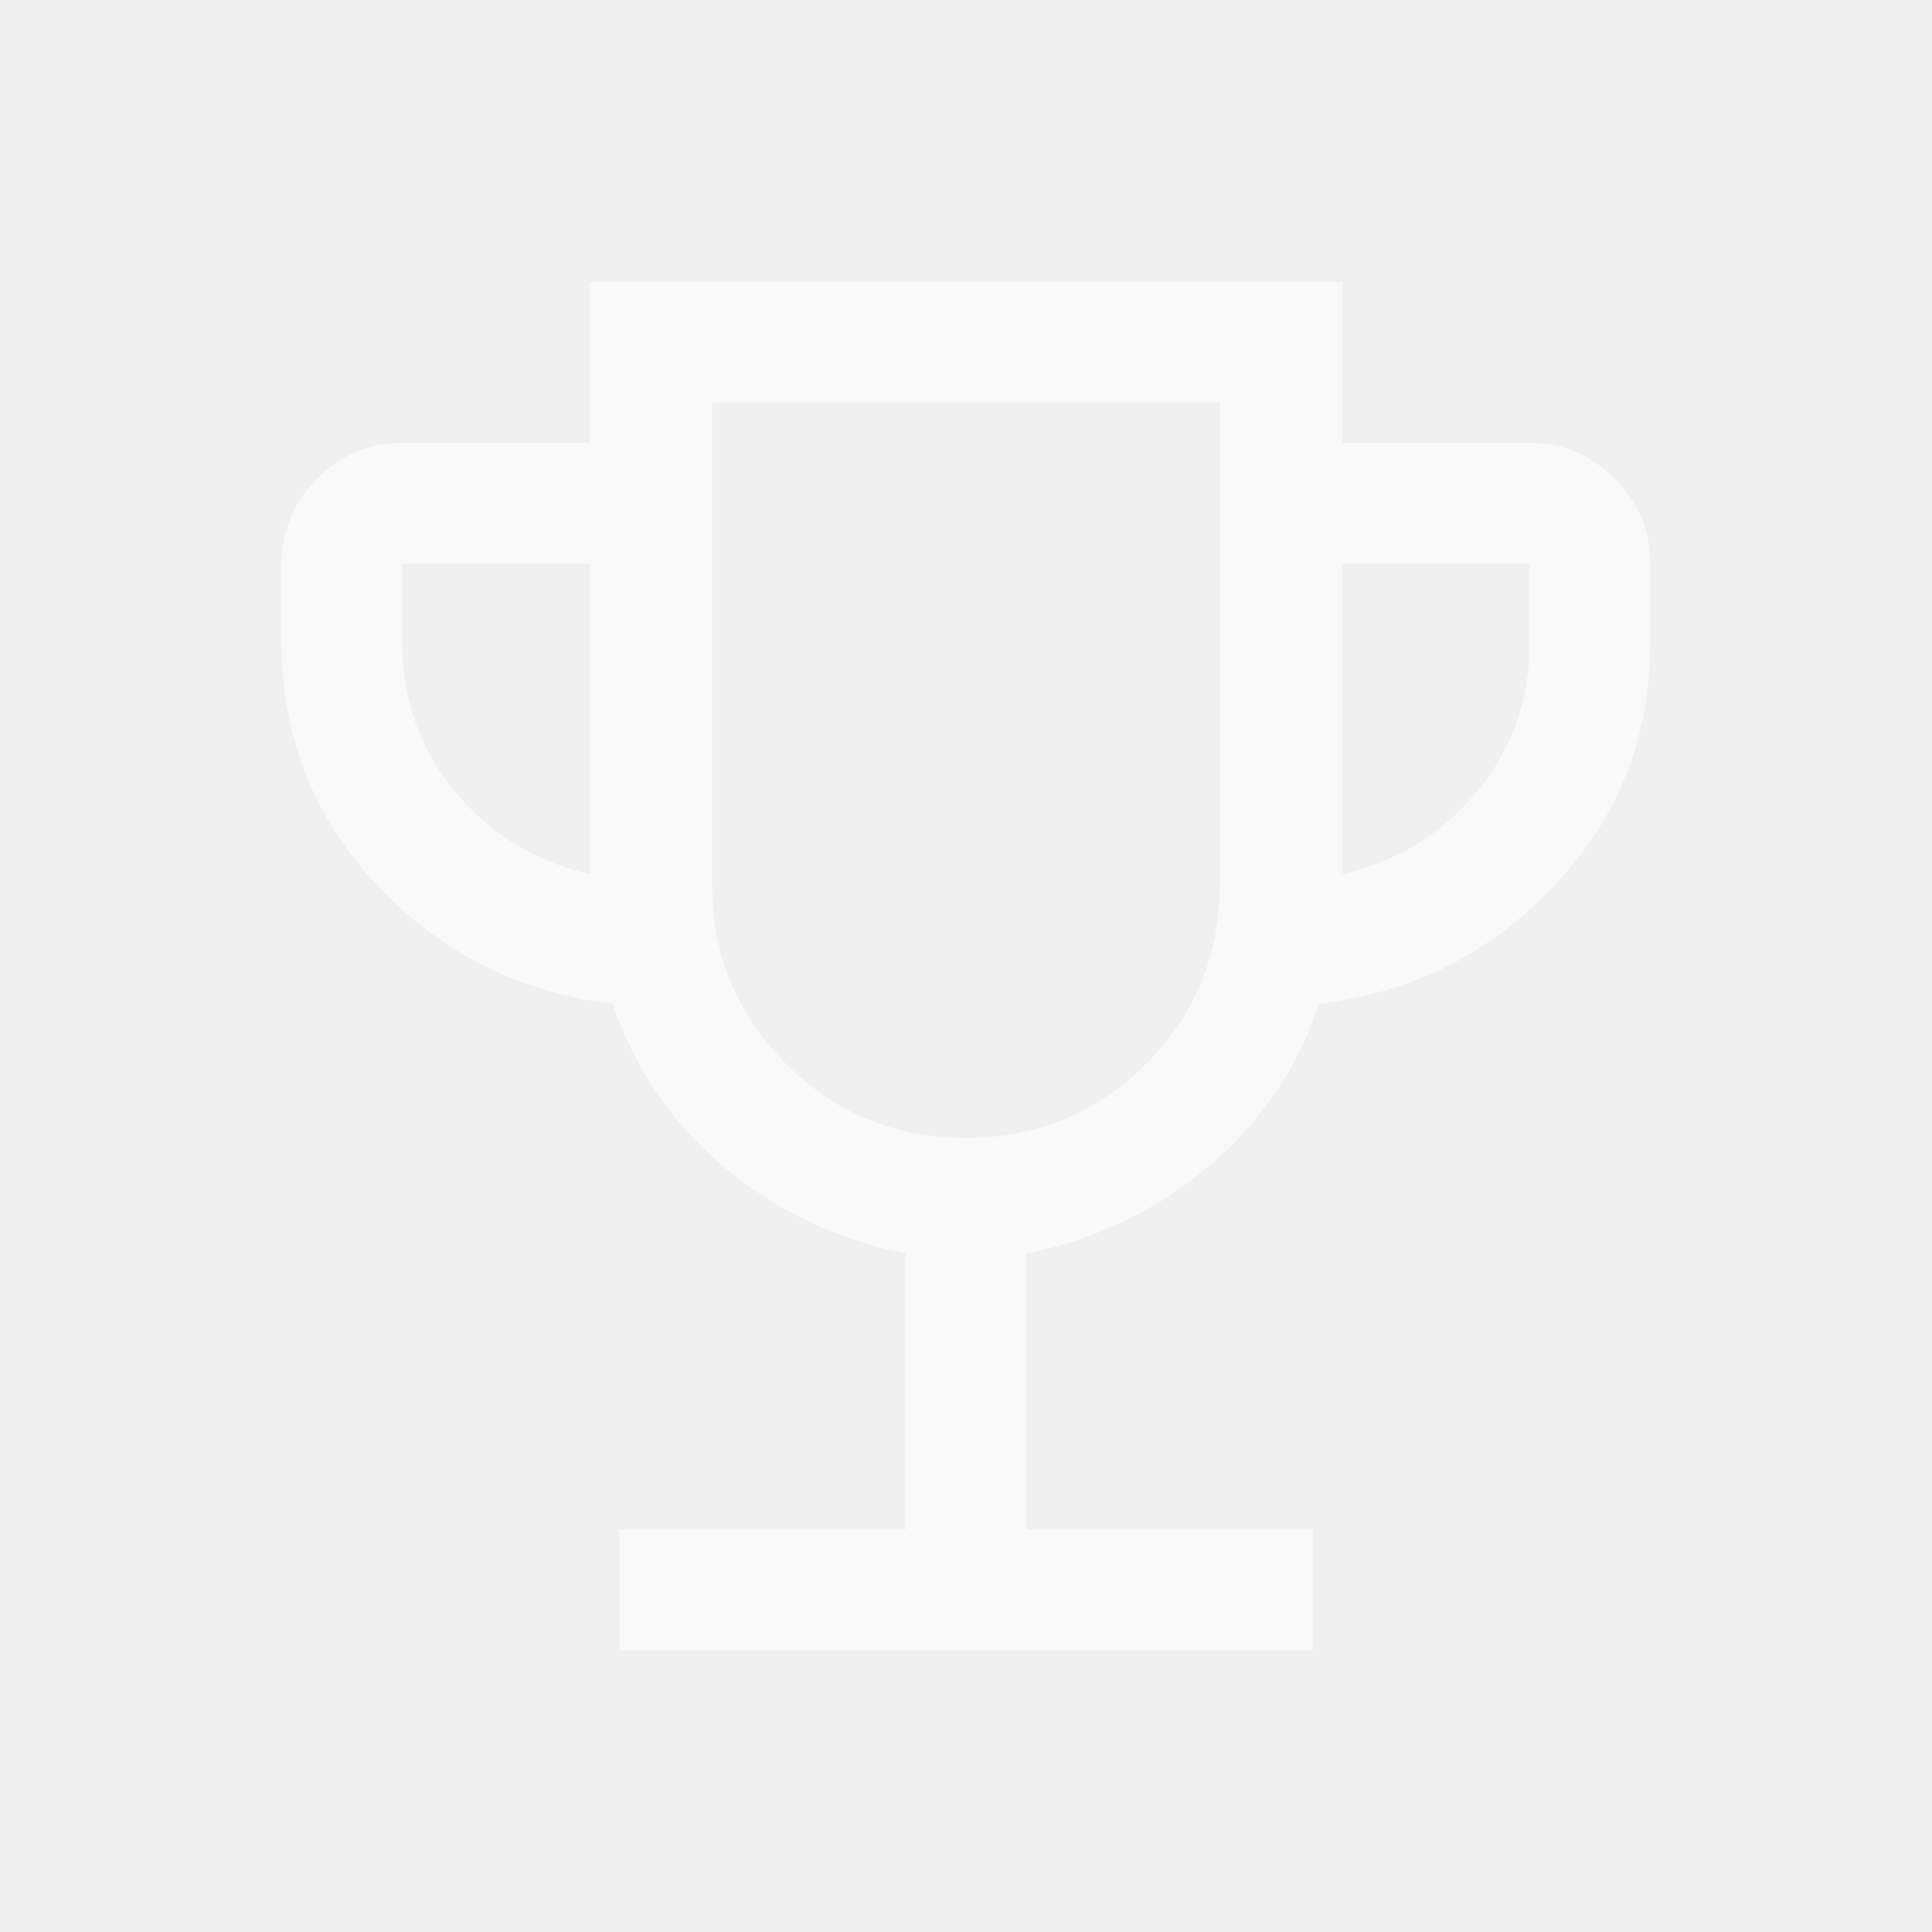
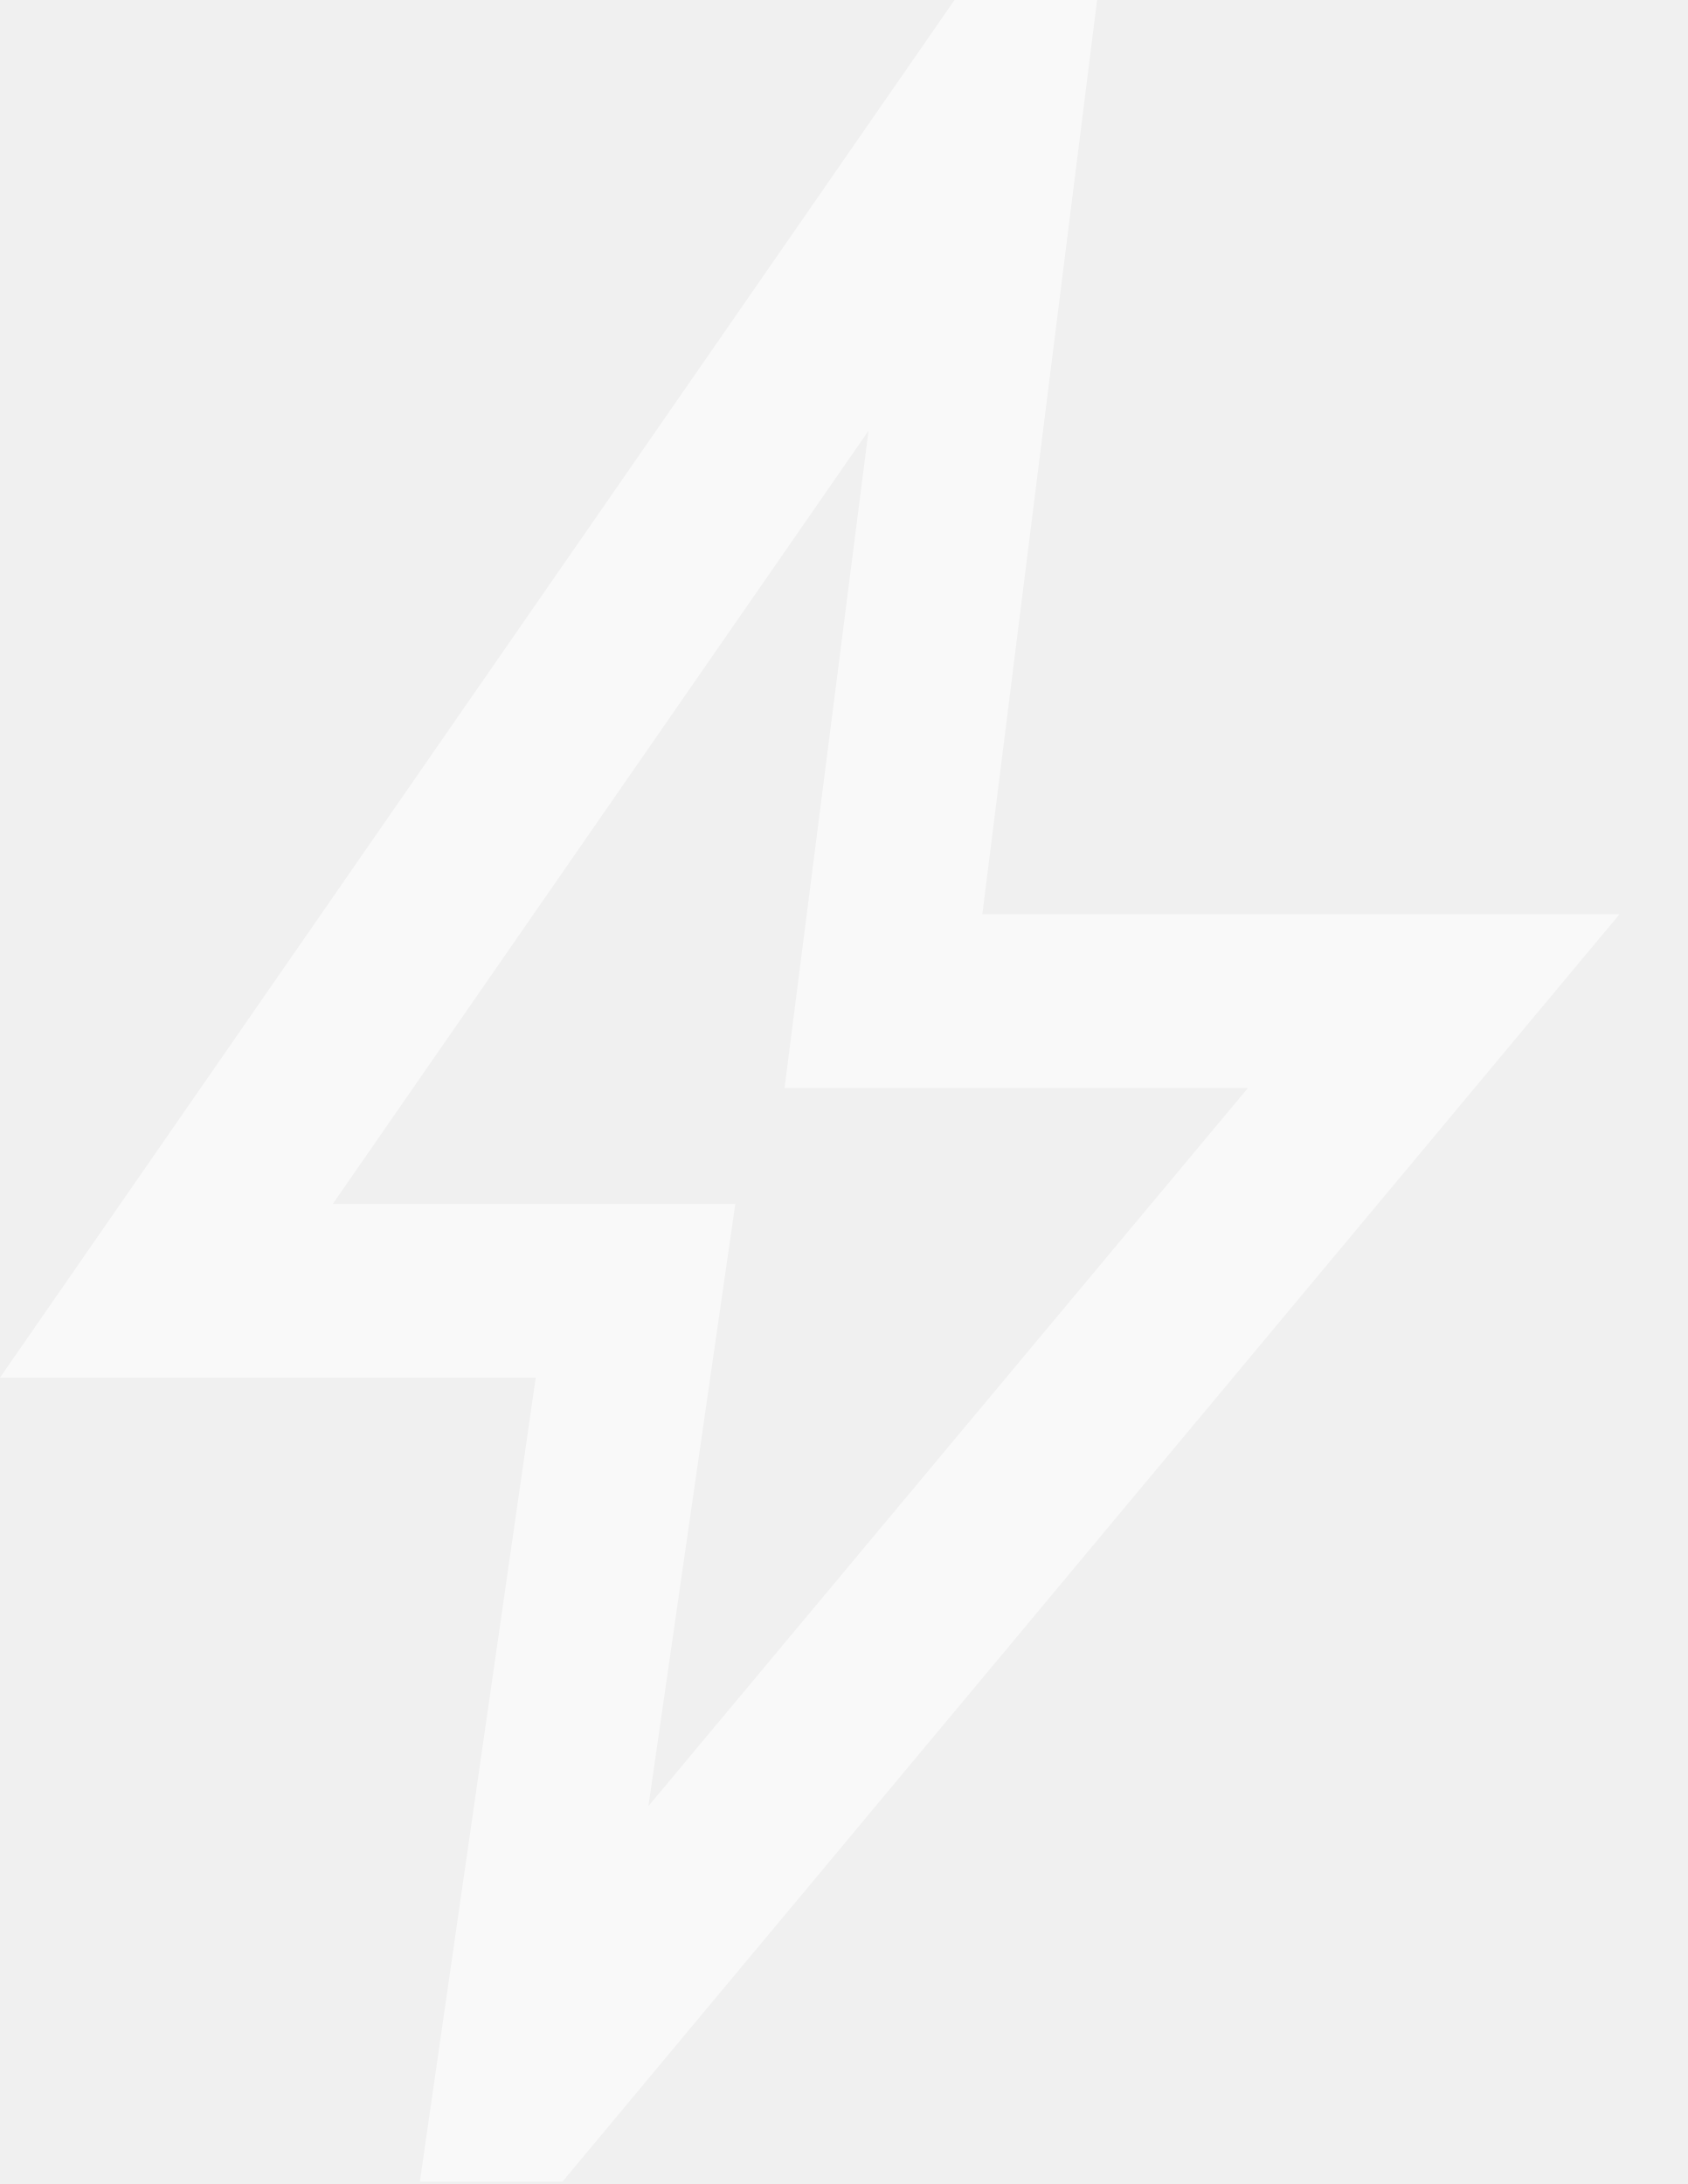
- <svg xmlns="http://www.w3.org/2000/svg" width="28" height="28" viewBox="0 0 28 28" fill="none">
-   <mask id="mask0_86_254" style="mask-type:alpha" maskUnits="userSpaceOnUse" x="0" y="0" width="28" height="28">
-     <rect width="28" height="28" fill="#D9D9D9" />
-   </mask>
-   <g mask="url(#mask0_86_254)">
-     <path d="M8.974 23.917V22.167H13.125V18.168C12.135 17.97 11.26 17.553 10.5 16.919C9.74 16.285 9.2 15.494 8.88 14.547C7.534 14.387 6.398 13.816 5.472 12.833C4.546 11.851 4.083 10.684 4.083 9.333V8.167C4.083 7.689 4.256 7.278 4.6 6.934C4.945 6.589 5.356 6.417 5.833 6.417H8.548V4.083H19.452V6.417H22.167C22.644 6.417 23.055 6.589 23.399 6.934C23.744 7.278 23.917 7.689 23.917 8.167V9.333C23.917 10.684 23.454 11.851 22.528 12.833C21.602 13.816 20.466 14.387 19.12 14.547C18.8 15.494 18.26 16.285 17.5 16.919C16.74 17.553 15.865 17.97 14.875 18.168V22.167H19.026V23.917H8.974ZM8.548 12.667V8.167H5.833V9.333C5.833 10.147 6.088 10.862 6.598 11.477C7.108 12.092 7.758 12.489 8.548 12.667ZM14 16.491C15.024 16.491 15.894 16.133 16.608 15.419C17.322 14.705 17.679 13.835 17.679 12.811V5.833H10.321V12.811C10.321 13.835 10.678 14.705 11.392 15.419C12.106 16.133 12.976 16.491 14 16.491ZM19.452 12.667C20.242 12.489 20.892 12.092 21.402 11.477C21.912 10.862 22.167 10.147 22.167 9.333V8.167H19.452V12.667Z" fill="white" fill-opacity="0.6" />
-   </g>
+ <svg xmlns="http://www.w3.org/2000/svg" width="17" height="22" viewBox="0 0 17 22" fill="none">
+   <path d="M6.531 18.193L12.569 10.96H7.902L8.748 4.339L3.352 12.127H7.406L6.531 18.193ZM4.229 21.976L5.396 13.877H0L9.614 0H11.05L9.894 9.21H16.311L5.665 21.976H4.229Z" fill="white" fill-opacity="0.6" />
</svg>
